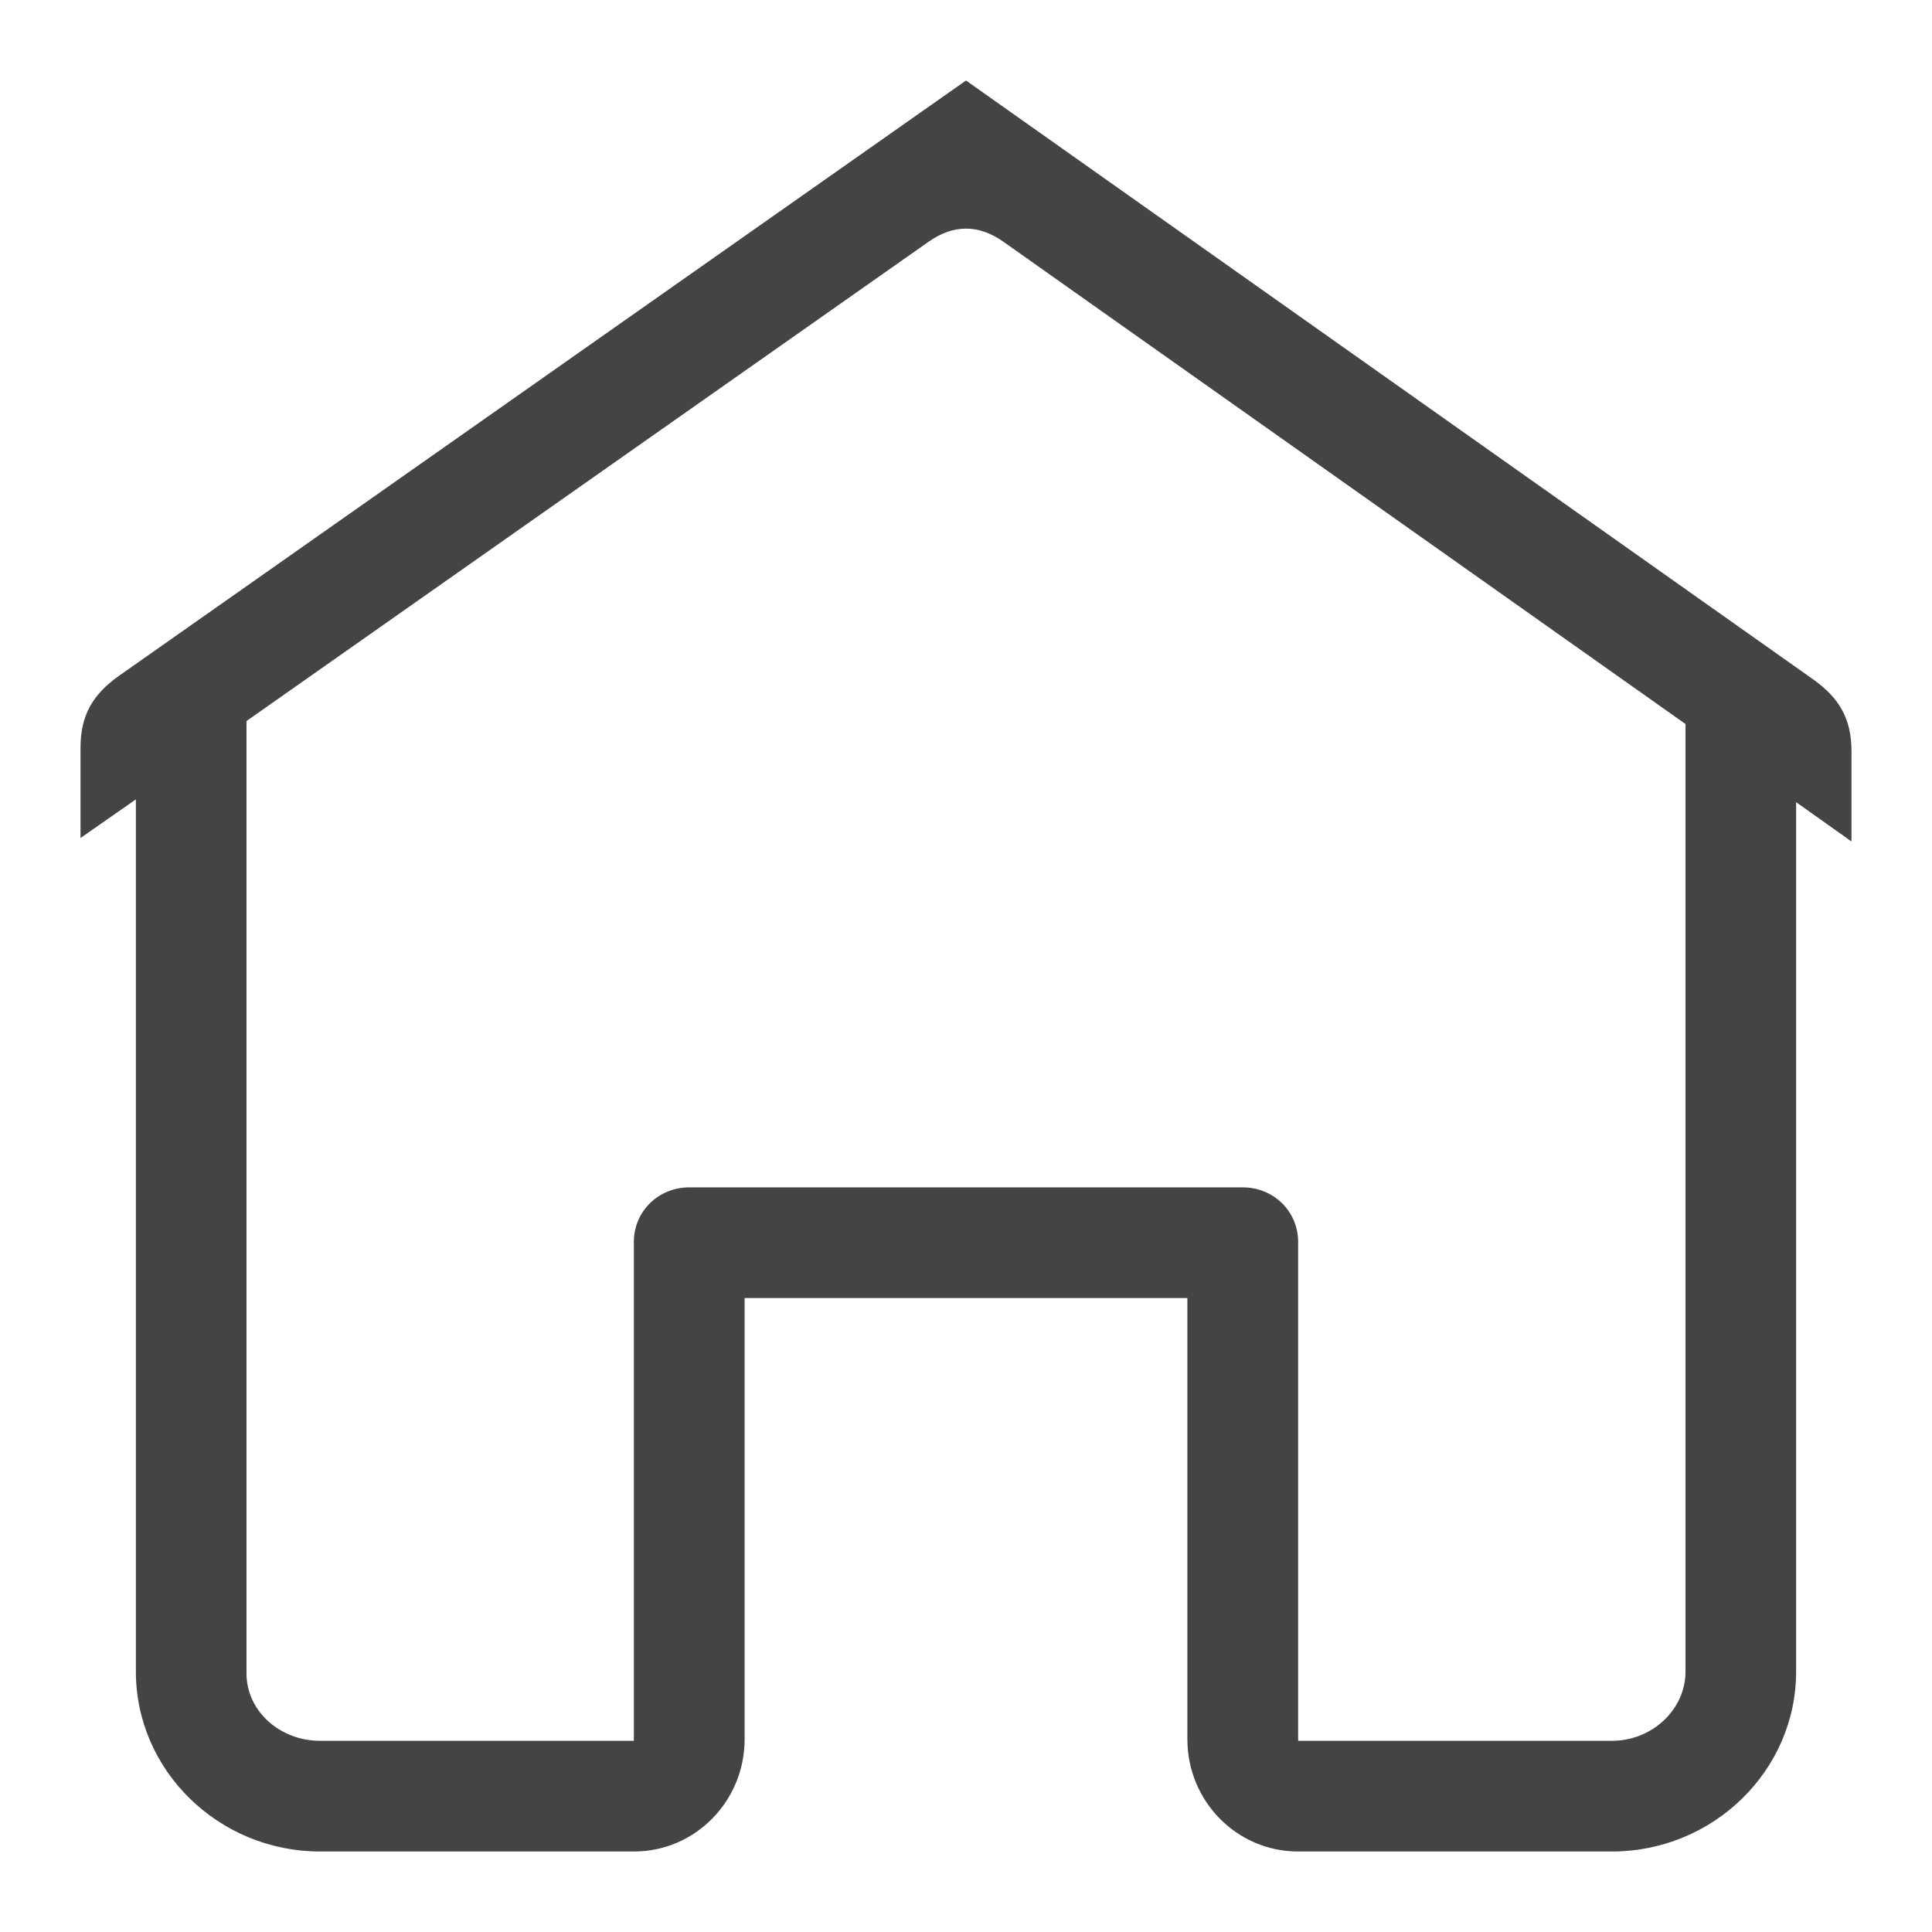
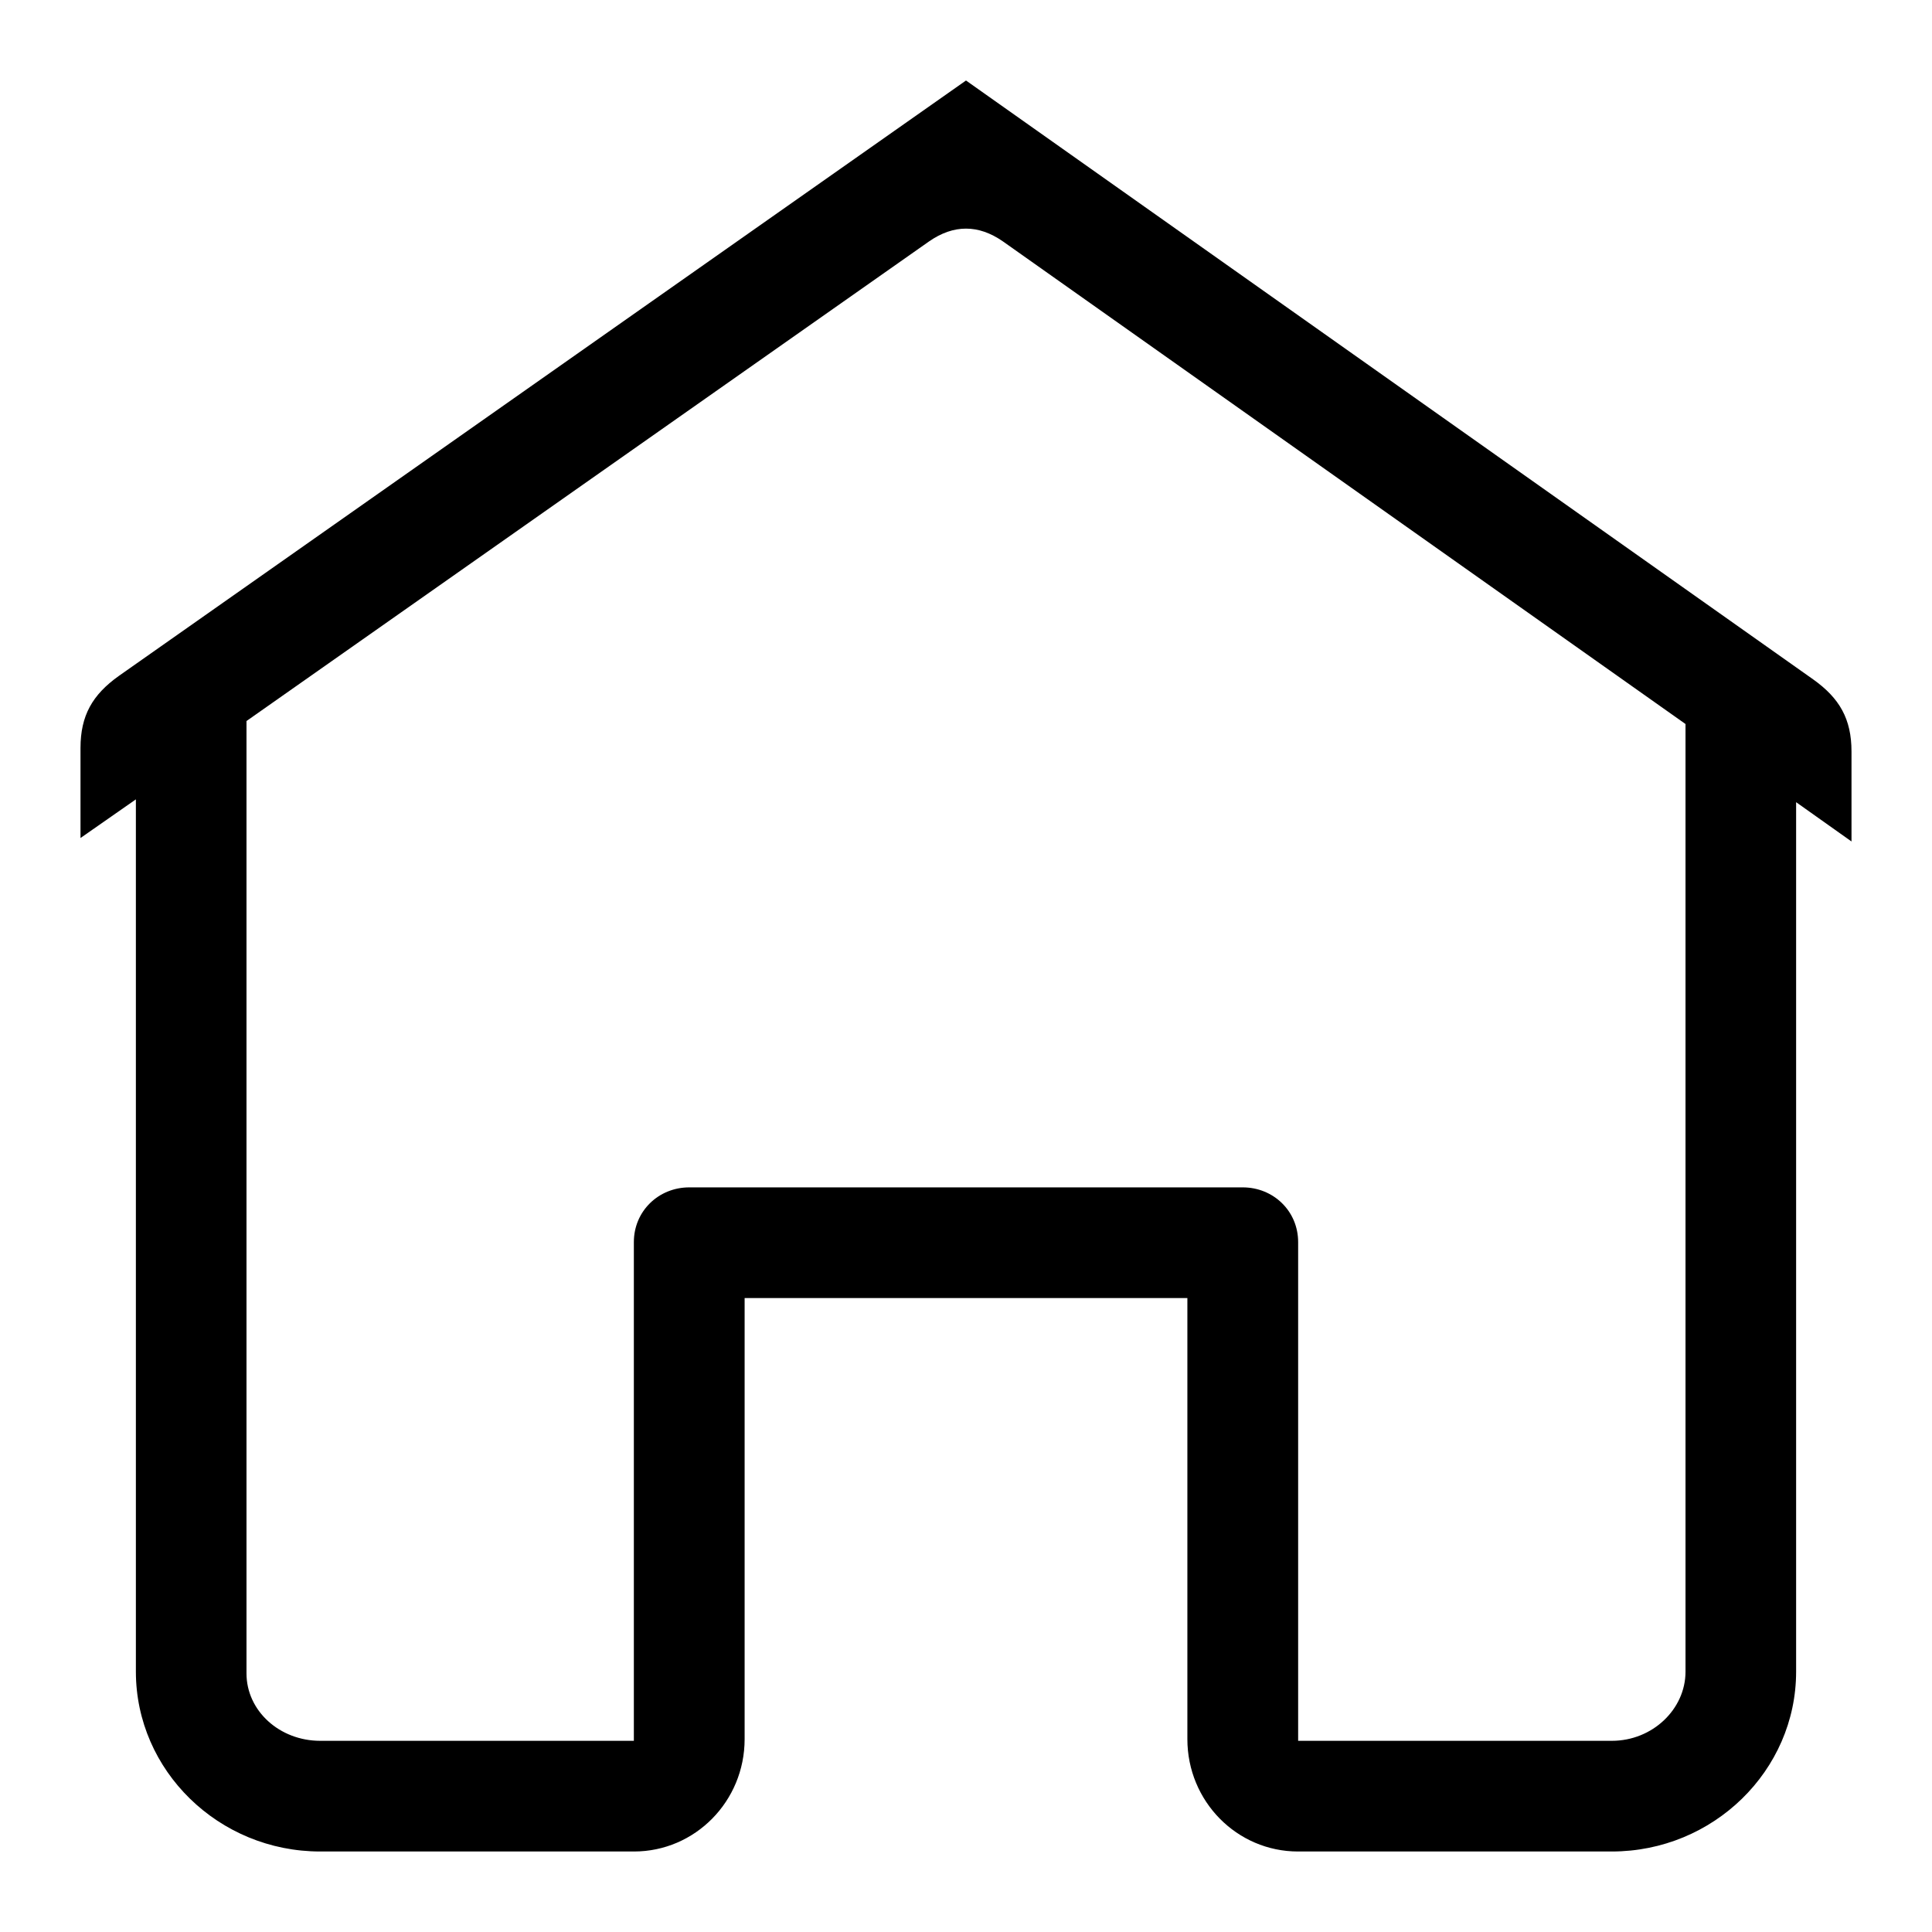
<svg xmlns="http://www.w3.org/2000/svg" version="1.1" width="24" height="24" viewBox="0 0 24 24">
-   <path fill="#444" d="M23 9.335c0-0.403-0.148-0.662-0.477-0.896l-10.523-7.439-10.523 7.396c-0.329 0.234-0.477 0.493-0.477 0.896v1.118l0.688-0.48v10.836c0 1.229 1.028 2.234 2.29 2.234h3.897c0.76 0 1.375-0.624 1.375-1.396v-5.479h5.5v5.479c0 0.772 0.615 1.396 1.375 1.396h3.897c1.261 0 2.29-1.005 2.29-2.234v-10.801l0.688 0.488v-1.118zM20.938 20.766c0 0.466-0.41 0.859-0.915 0.859h-3.897v-6.195c0-0.387-0.309-0.68-0.688-0.68h-6.876c-0.379 0-0.688 0.293-0.688 0.68v6.195h-3.896c-0.505 0-0.916-0.372-0.916-0.838v-11.83l8.479-5.958c0.154-0.107 0.307-0.159 0.459-0.159s0.305 0.052 0.459 0.159l8.479 5.995v11.772z" />
+   <path d="M23 9.335c0-0.403-0.148-0.662-0.477-0.896l-10.523-7.439-10.523 7.396c-0.329 0.234-0.477 0.493-0.477 0.896v1.118l0.688-0.48v10.836c0 1.229 1.028 2.234 2.29 2.234h3.897c0.76 0 1.375-0.624 1.375-1.396v-5.479h5.5v5.479c0 0.772 0.615 1.396 1.375 1.396h3.897c1.261 0 2.29-1.005 2.29-2.234v-10.801l0.688 0.488v-1.118zM20.938 20.766c0 0.466-0.41 0.859-0.915 0.859h-3.897v-6.195c0-0.387-0.309-0.68-0.688-0.68h-6.876c-0.379 0-0.688 0.293-0.688 0.68v6.195h-3.896c-0.505 0-0.916-0.372-0.916-0.838v-11.83l8.479-5.958c0.154-0.107 0.307-0.159 0.459-0.159s0.305 0.052 0.459 0.159l8.479 5.995v11.772z" />
</svg>
